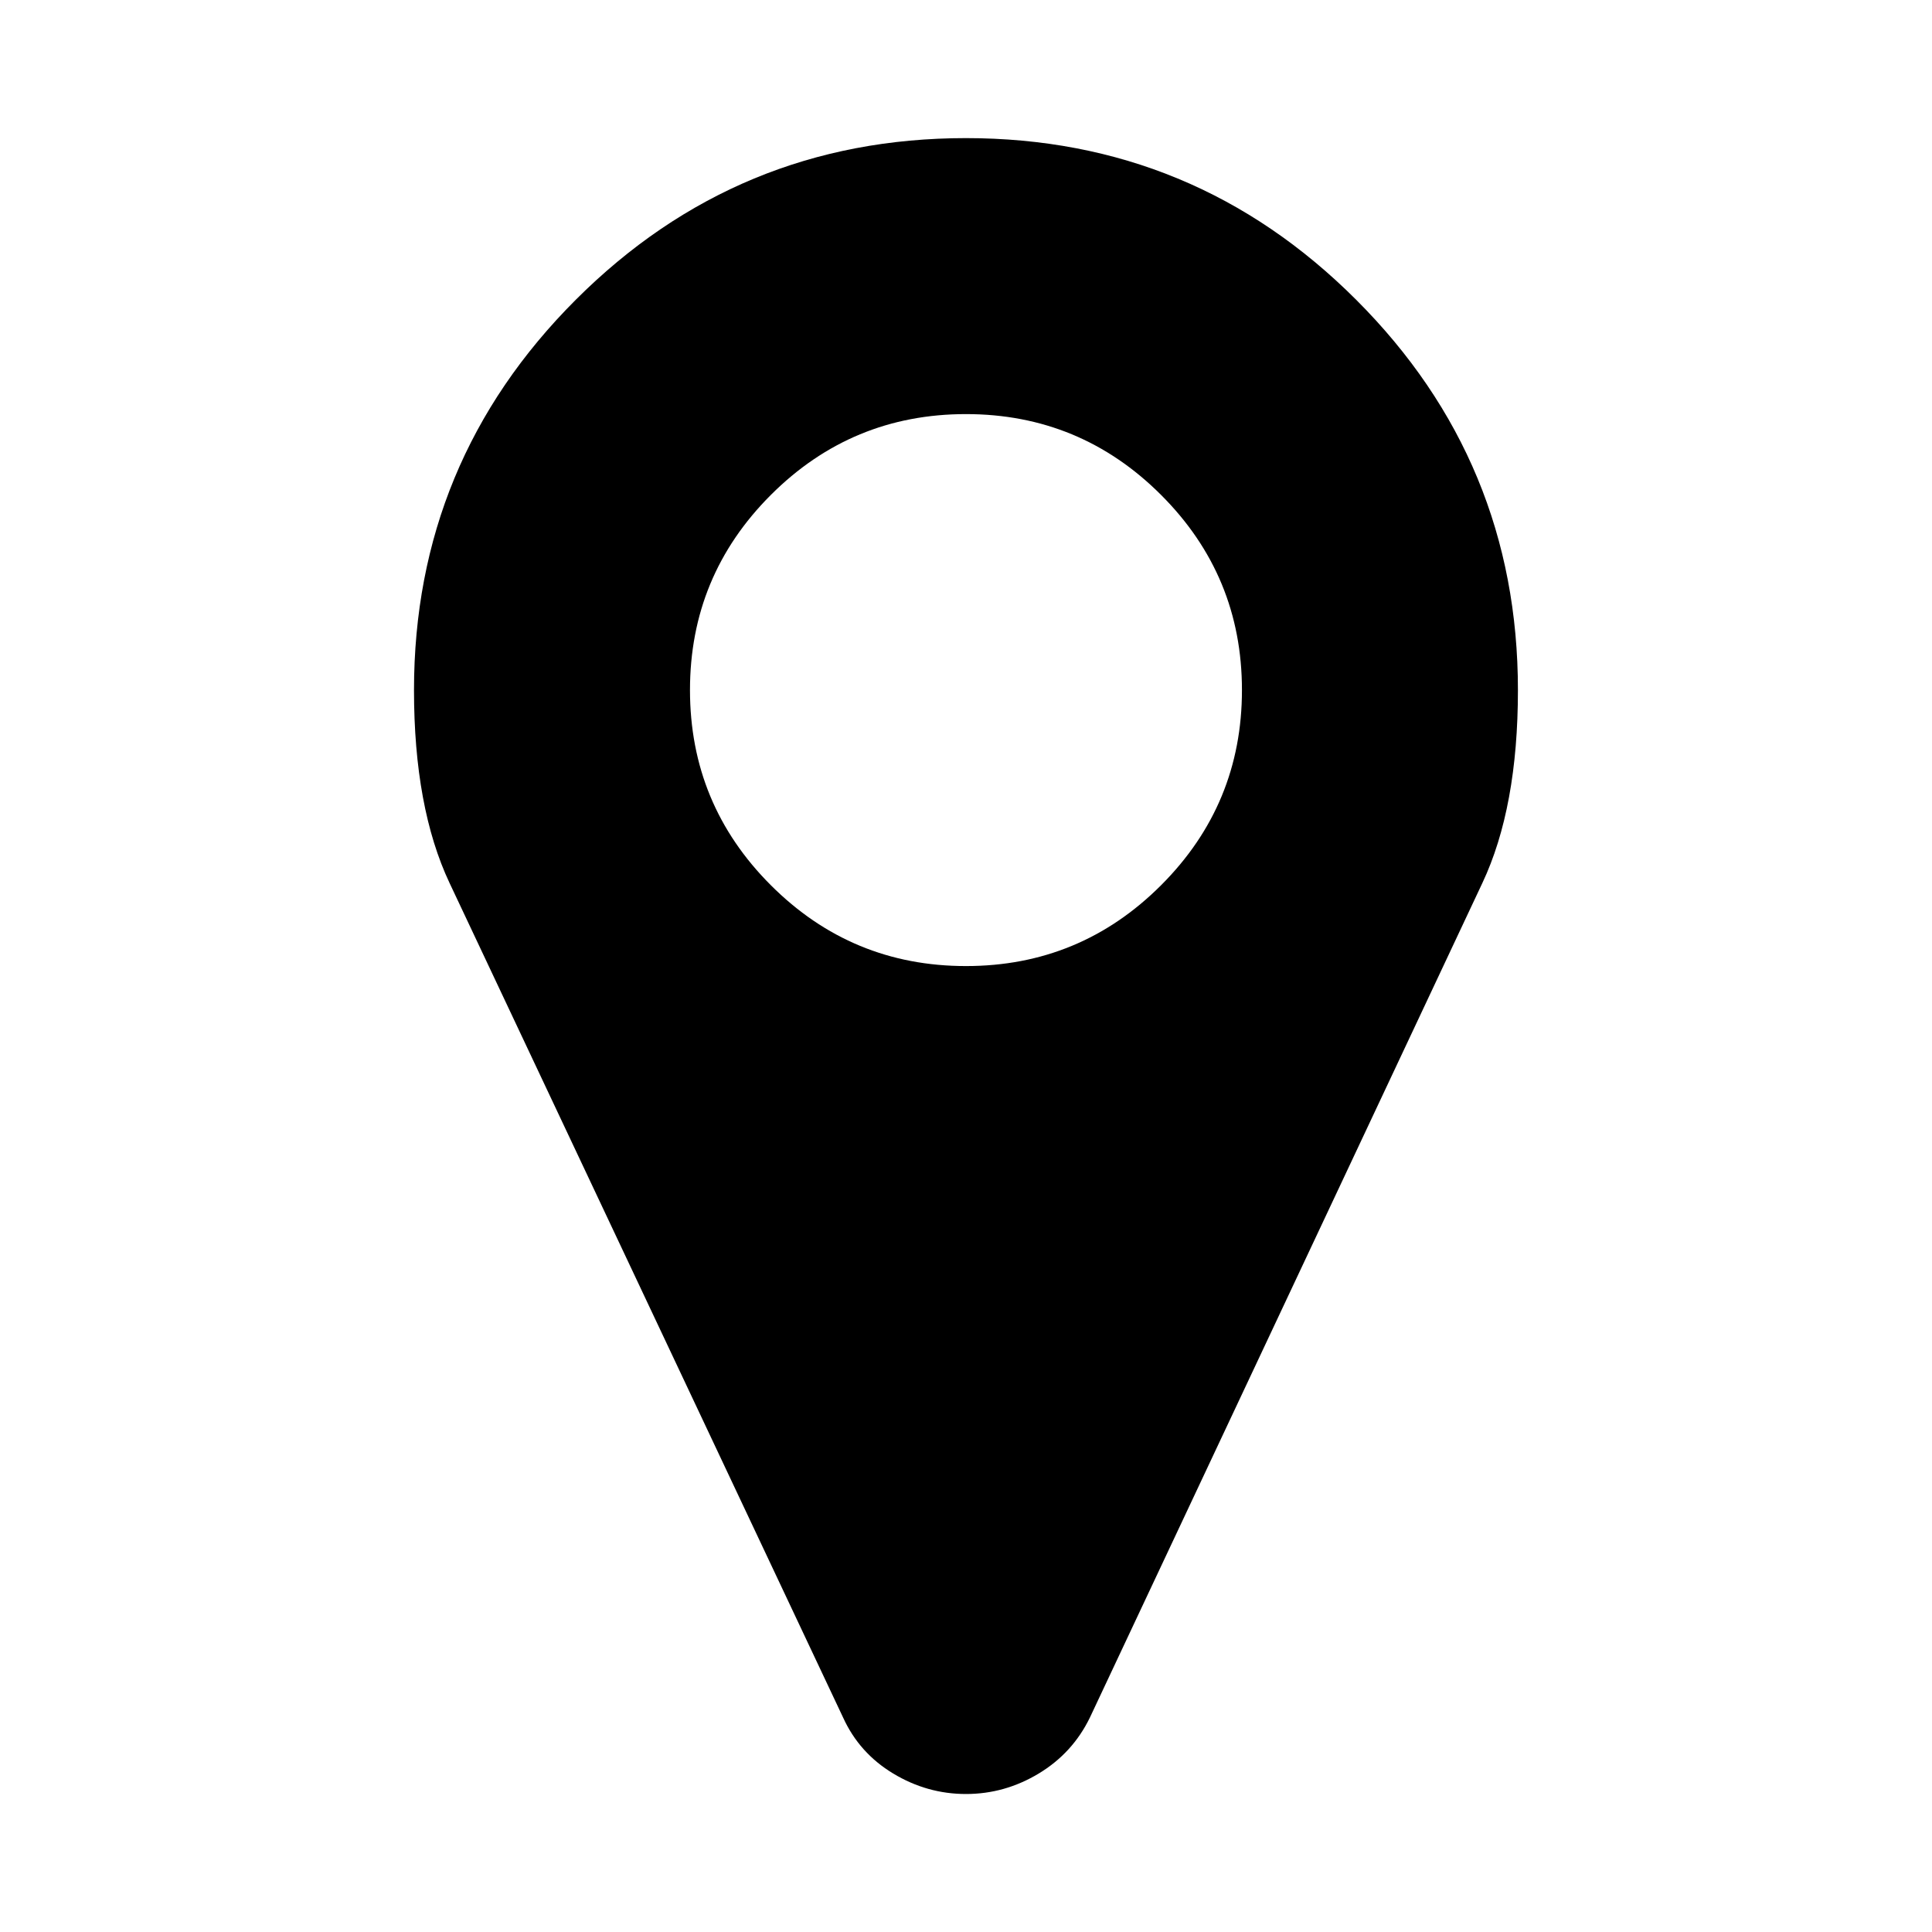
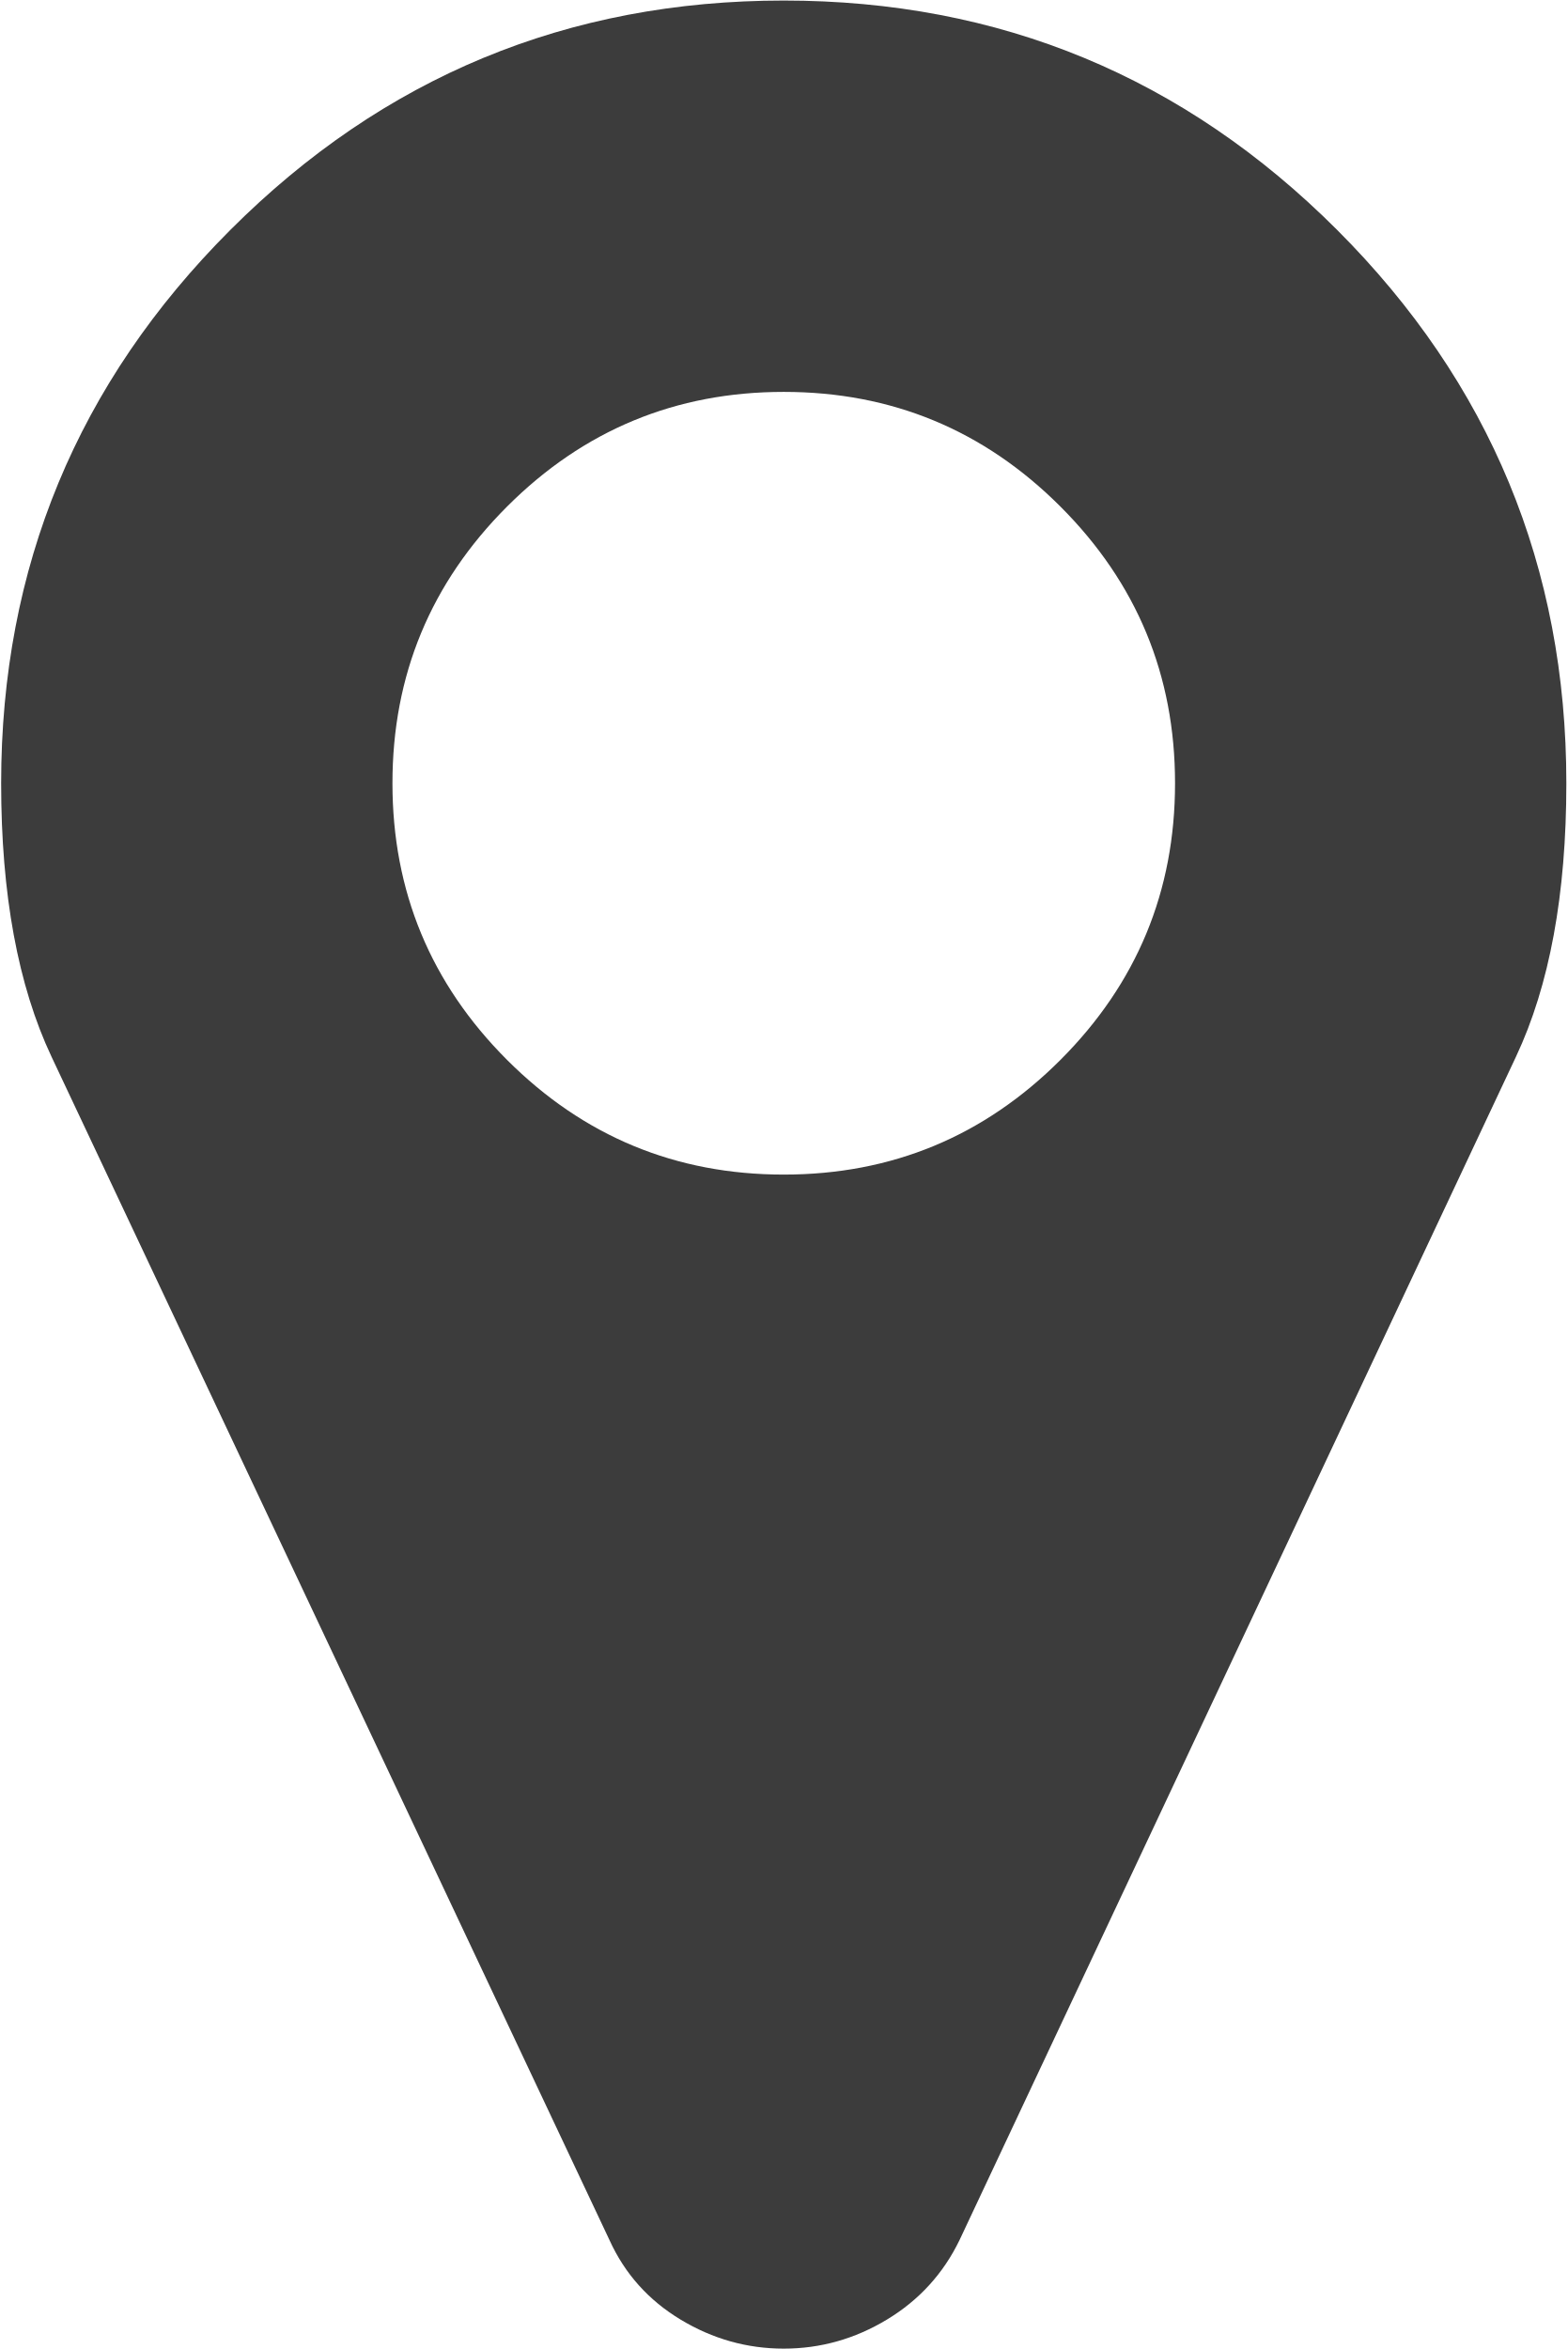
- <svg xmlns="http://www.w3.org/2000/svg" t="1541983578739" class="icon" style="" viewBox="0 0 1024 1024" version="1.1" p-id="3340" width="200" height="200">
-   <defs>
-     <style type="text/css" />
-   </defs>
-   <path d="M658.257 365.756q0-60.568-42.854-103.422t-103.422-42.854-103.422 42.854-42.854 103.422 42.854 103.422 103.422 42.854 103.422-42.854 42.854-103.422zm146.276 0q0 62.282-18.856 102.279l-207.987 442.257q-9.142 18.856-27.141 29.712t-38.569 10.856-38.569-10.856-26.57-29.712l-208.558-442.257q-18.856-39.997-18.856-102.279 0-121.135 85.709-206.844t206.844-85.709 206.844 85.709 85.709 206.844z" p-id="3341" />
+ <svg xmlns="http://www.w3.org/2000/svg" width="586px" height="878px" viewBox="0 0 586 878" version="1.1">
+   <defs />
+   <g id="Page-1" stroke="none" stroke-width="1" fill="none" fill-rule="evenodd">
+     <g id="location" fill="#3C3C3C" fill-rule="nonzero">
+       <path d="M439.257,292.756 C439.257,252.378 424.973,217.904 396.403,189.334 C367.833,160.765 333.359,146.48 292.981,146.48 C252.603,146.48 218.129,160.765 189.559,189.334 C160.99,217.904 146.705,252.378 146.705,292.756 C146.705,333.135 160.99,367.609 189.559,396.178 C218.129,424.748 252.603,439.033 292.981,439.033 C333.359,439.033 367.833,424.748 396.403,396.178 C424.973,367.609 439.257,333.135 439.257,292.756 Z M585.534,292.756 C585.534,334.278 579.248,368.371 566.678,395.036 L358.691,837.293 C352.596,849.864 343.549,859.768 331.55,867.005 C319.551,874.243 306.694,877.862 292.981,877.862 C279.268,877.862 266.411,874.243 254.412,867.005 C242.413,859.768 233.556,849.864 227.842,837.293 L19.284,395.036 C6.714,368.371 0.428,334.278 0.428,292.756 C0.428,212 28.998,143.052 86.137,85.913 C143.276,28.773 212.224,0.204 292.981,0.204 C373.738,0.204 442.686,28.773 499.825,85.913 C556.964,143.052 585.534,212 585.534,292.756 Z" id="Shape" />
+     </g>
+   </g>
</svg>
